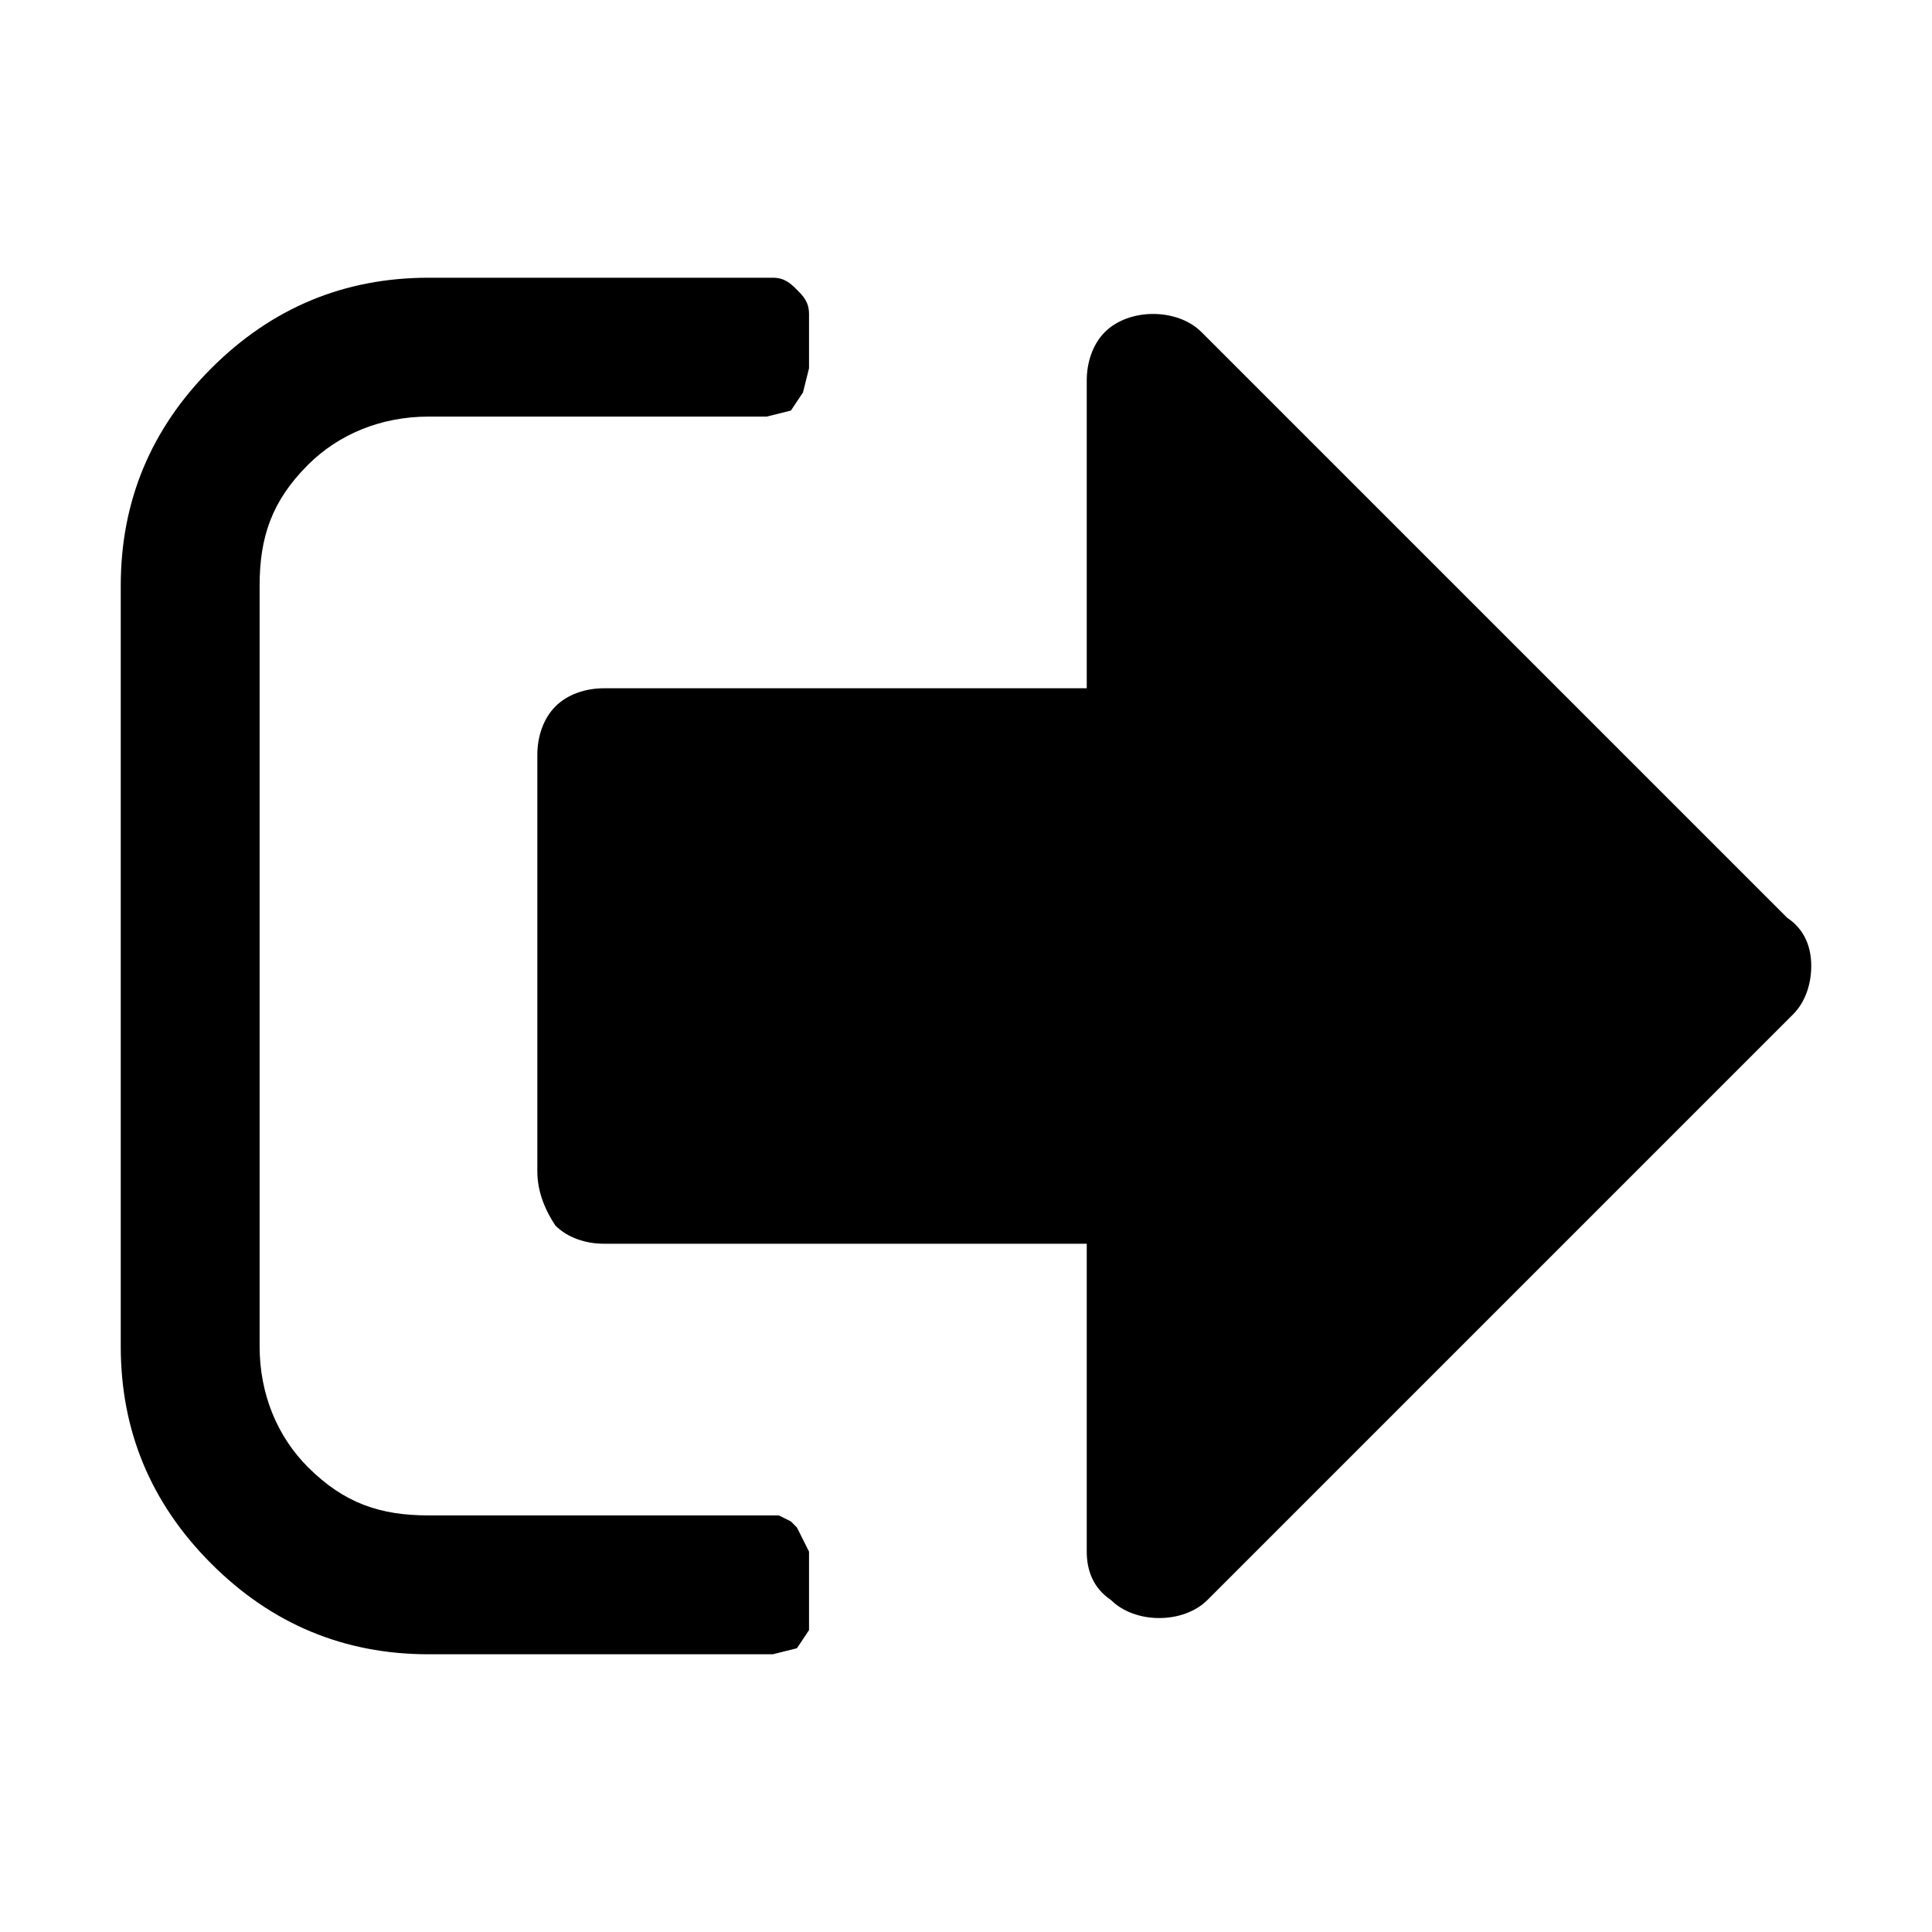
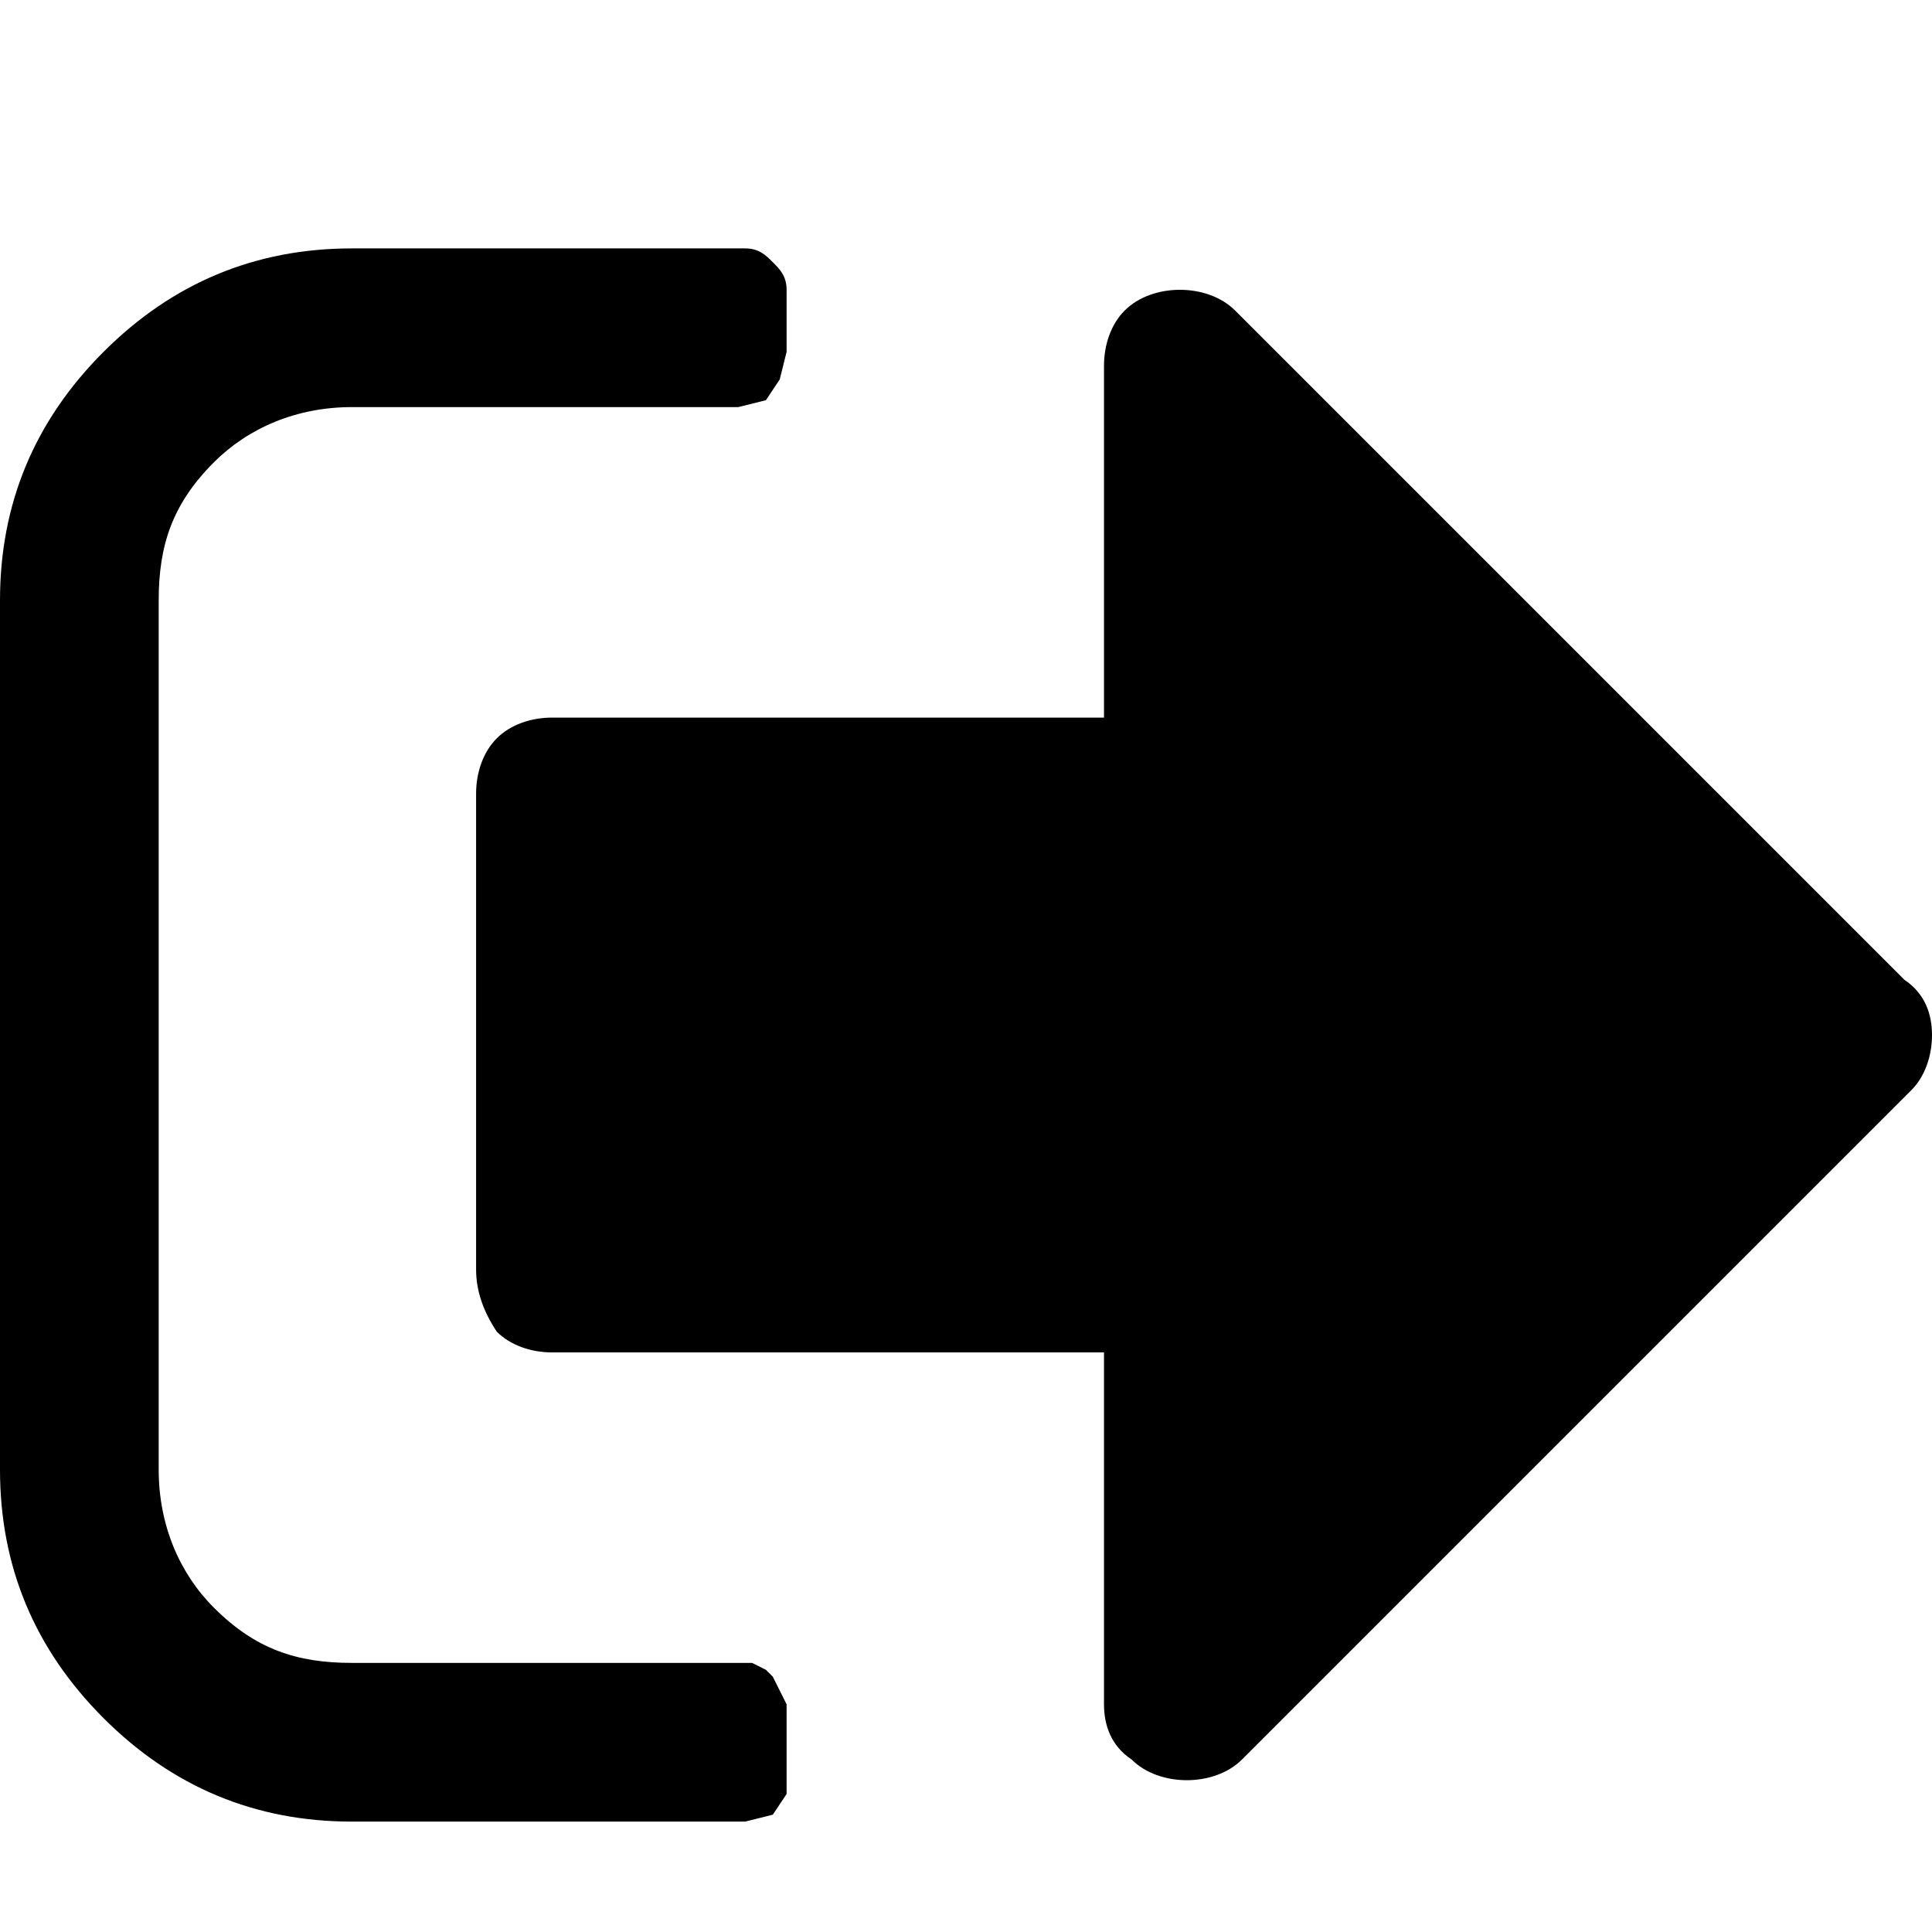
- <svg xmlns="http://www.w3.org/2000/svg" width="32" height="32" viewBox="-1 0 32 32">
+ <svg xmlns="http://www.w3.org/2000/svg" width="32" height="32" viewBox="1 1 28 28">
  <path d="M12.4 25.7v1.3l-.2.3-.4.1h-5.7c-1.4 0-2.6-.5-3.6-1.5s-1.5-2.2-1.5-3.6v-12.6c0-1.4.5-2.6 1.5-3.6s2.2-1.5 3.6-1.5h5.7c.2 0 .3.1.4.2.1.1.2.2.2.4v.9l-.1.4-.2.3-.4.1h-5.6c-.8 0-1.5.3-2 .8-.6.6-.8 1.2-.8 2v12.6c0 .8.3 1.5.8 2 .6.6 1.2.8 2 .8h5.8l.2.1.1.1.1.2.1.2zm16.6-9.7c0 .3-.1.6-.3.8l-9.7 9.7c-.2.2-.5.3-.8.3-.3 0-.6-.1-.8-.3-.3-.2-.4-.5-.4-.8v-5.1h-8c-.3 0-.6-.1-.8-.3-.2-.3-.3-.6-.3-.9v-6.9c0-.3.1-.6.3-.8.2-.2.5-.3.8-.3h8v-5.1c0-.3.1-.6.3-.8s.5-.3.8-.3c.3 0 .6.1.8.3l9.7 9.7c.3.2.4.5.4.8z" />
</svg>
